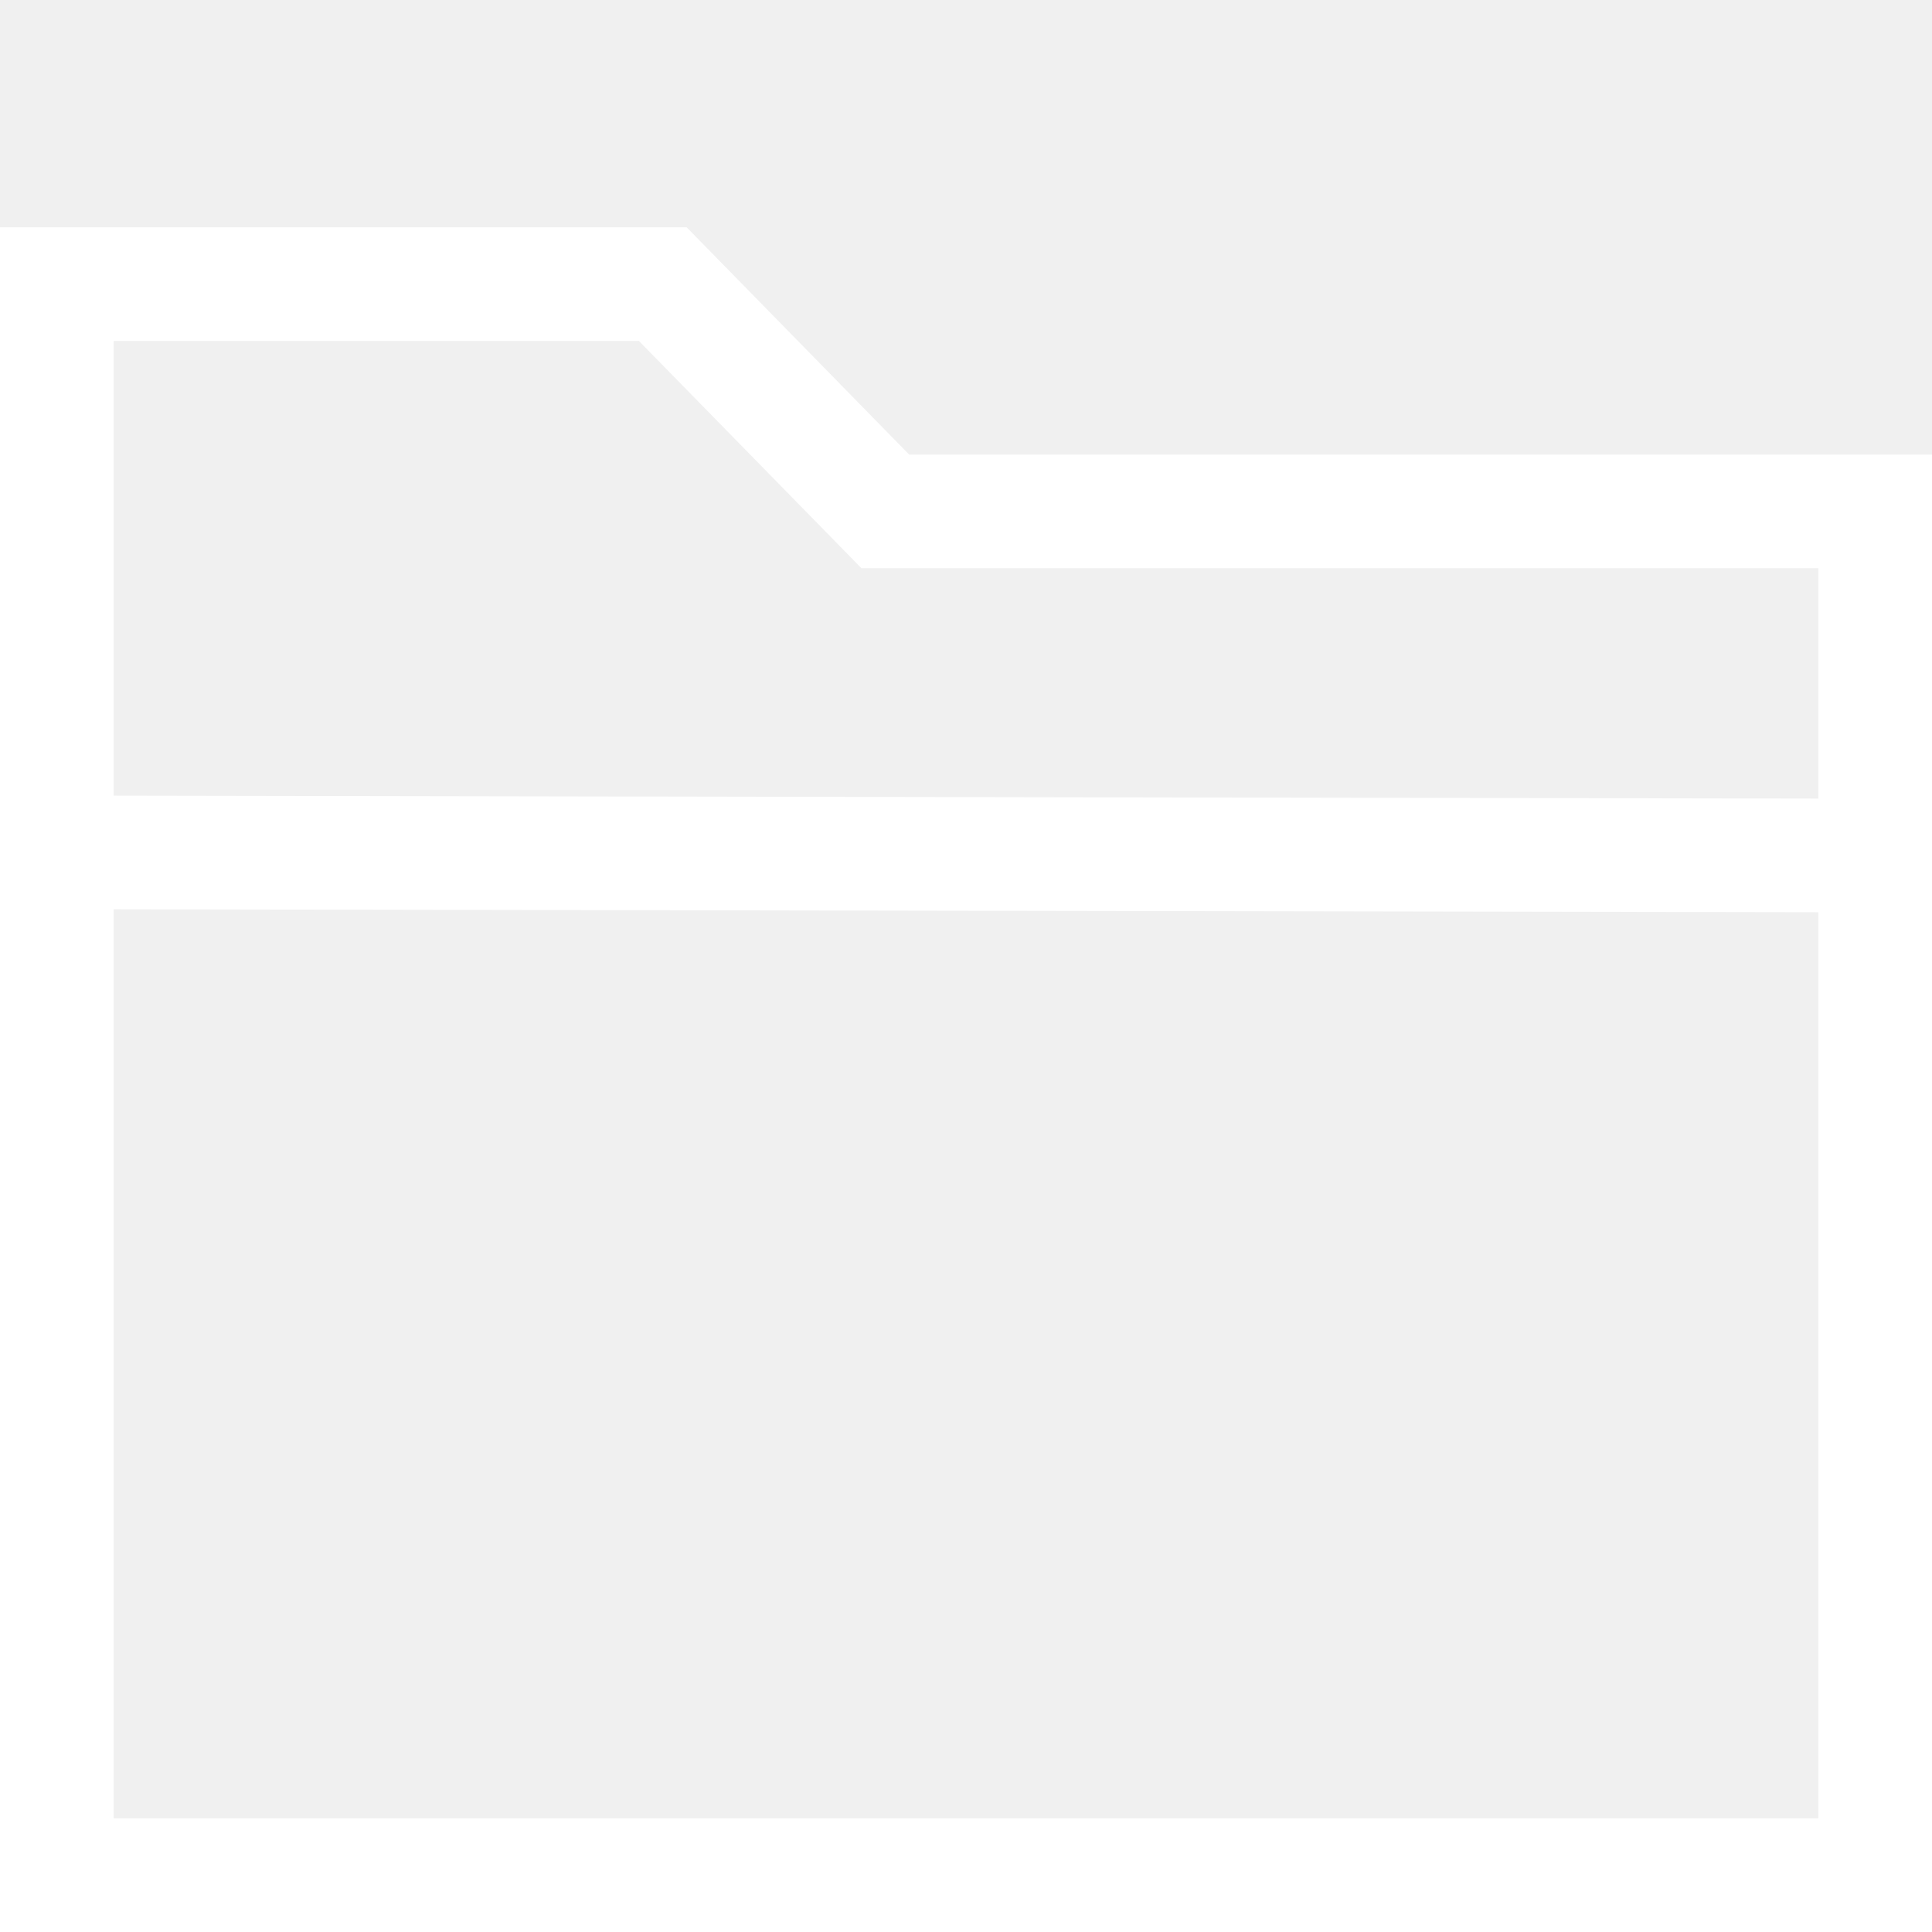
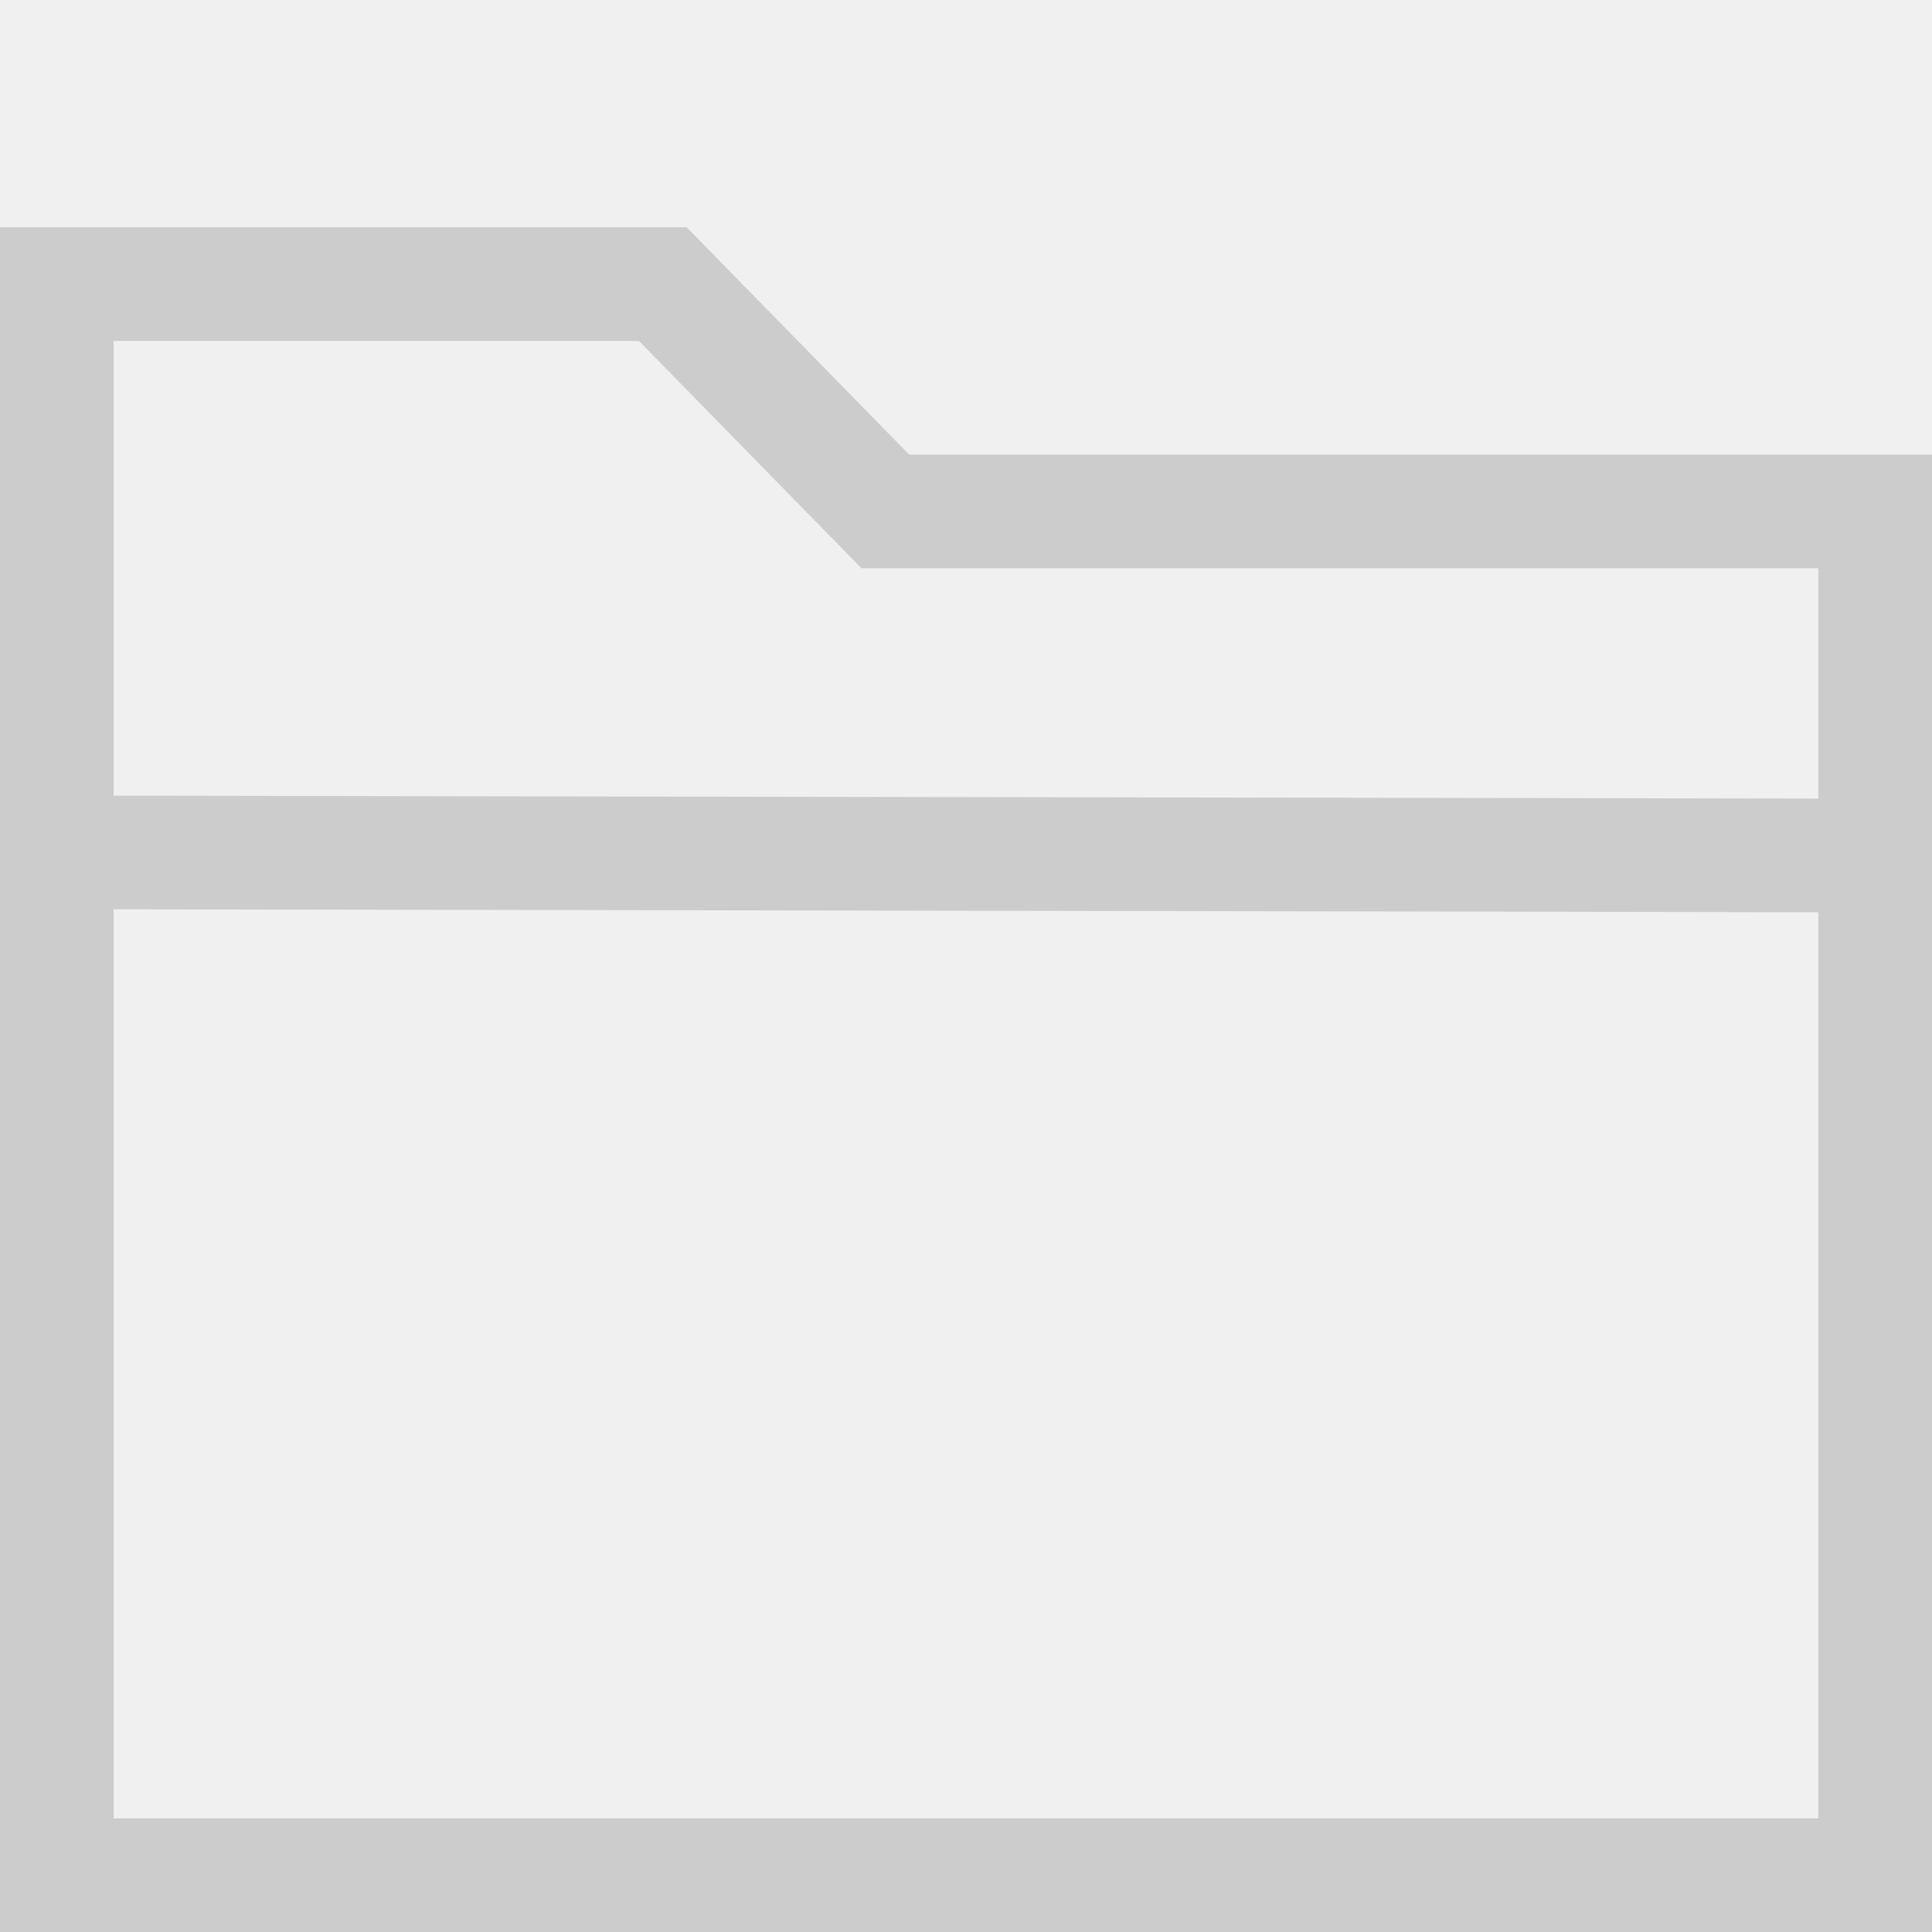
<svg xmlns="http://www.w3.org/2000/svg" version="1.1" width="17" height="17" viewBox="0 0 17 17">
  <g>
</g>
-   <path d="M8 4l-1.958-2h-6.042v15h17v-13h-9zM5.622 3l1.958 2h8.42v2.027l-15-0.026v-4.001h4.622zM1 16v-7.999l15 0.026v7.973h-15z" fill="#ffffff" />
+   <path d="M8 4l-1.958-2h-6.042v15h17v-13h-9zM5.622 3l1.958 2h8.42v2.027l-15-0.026v-4.001h4.622zM1 16v-7.999l15 0.026v7.973h-15z" fill="#cccccc" />
</svg>
